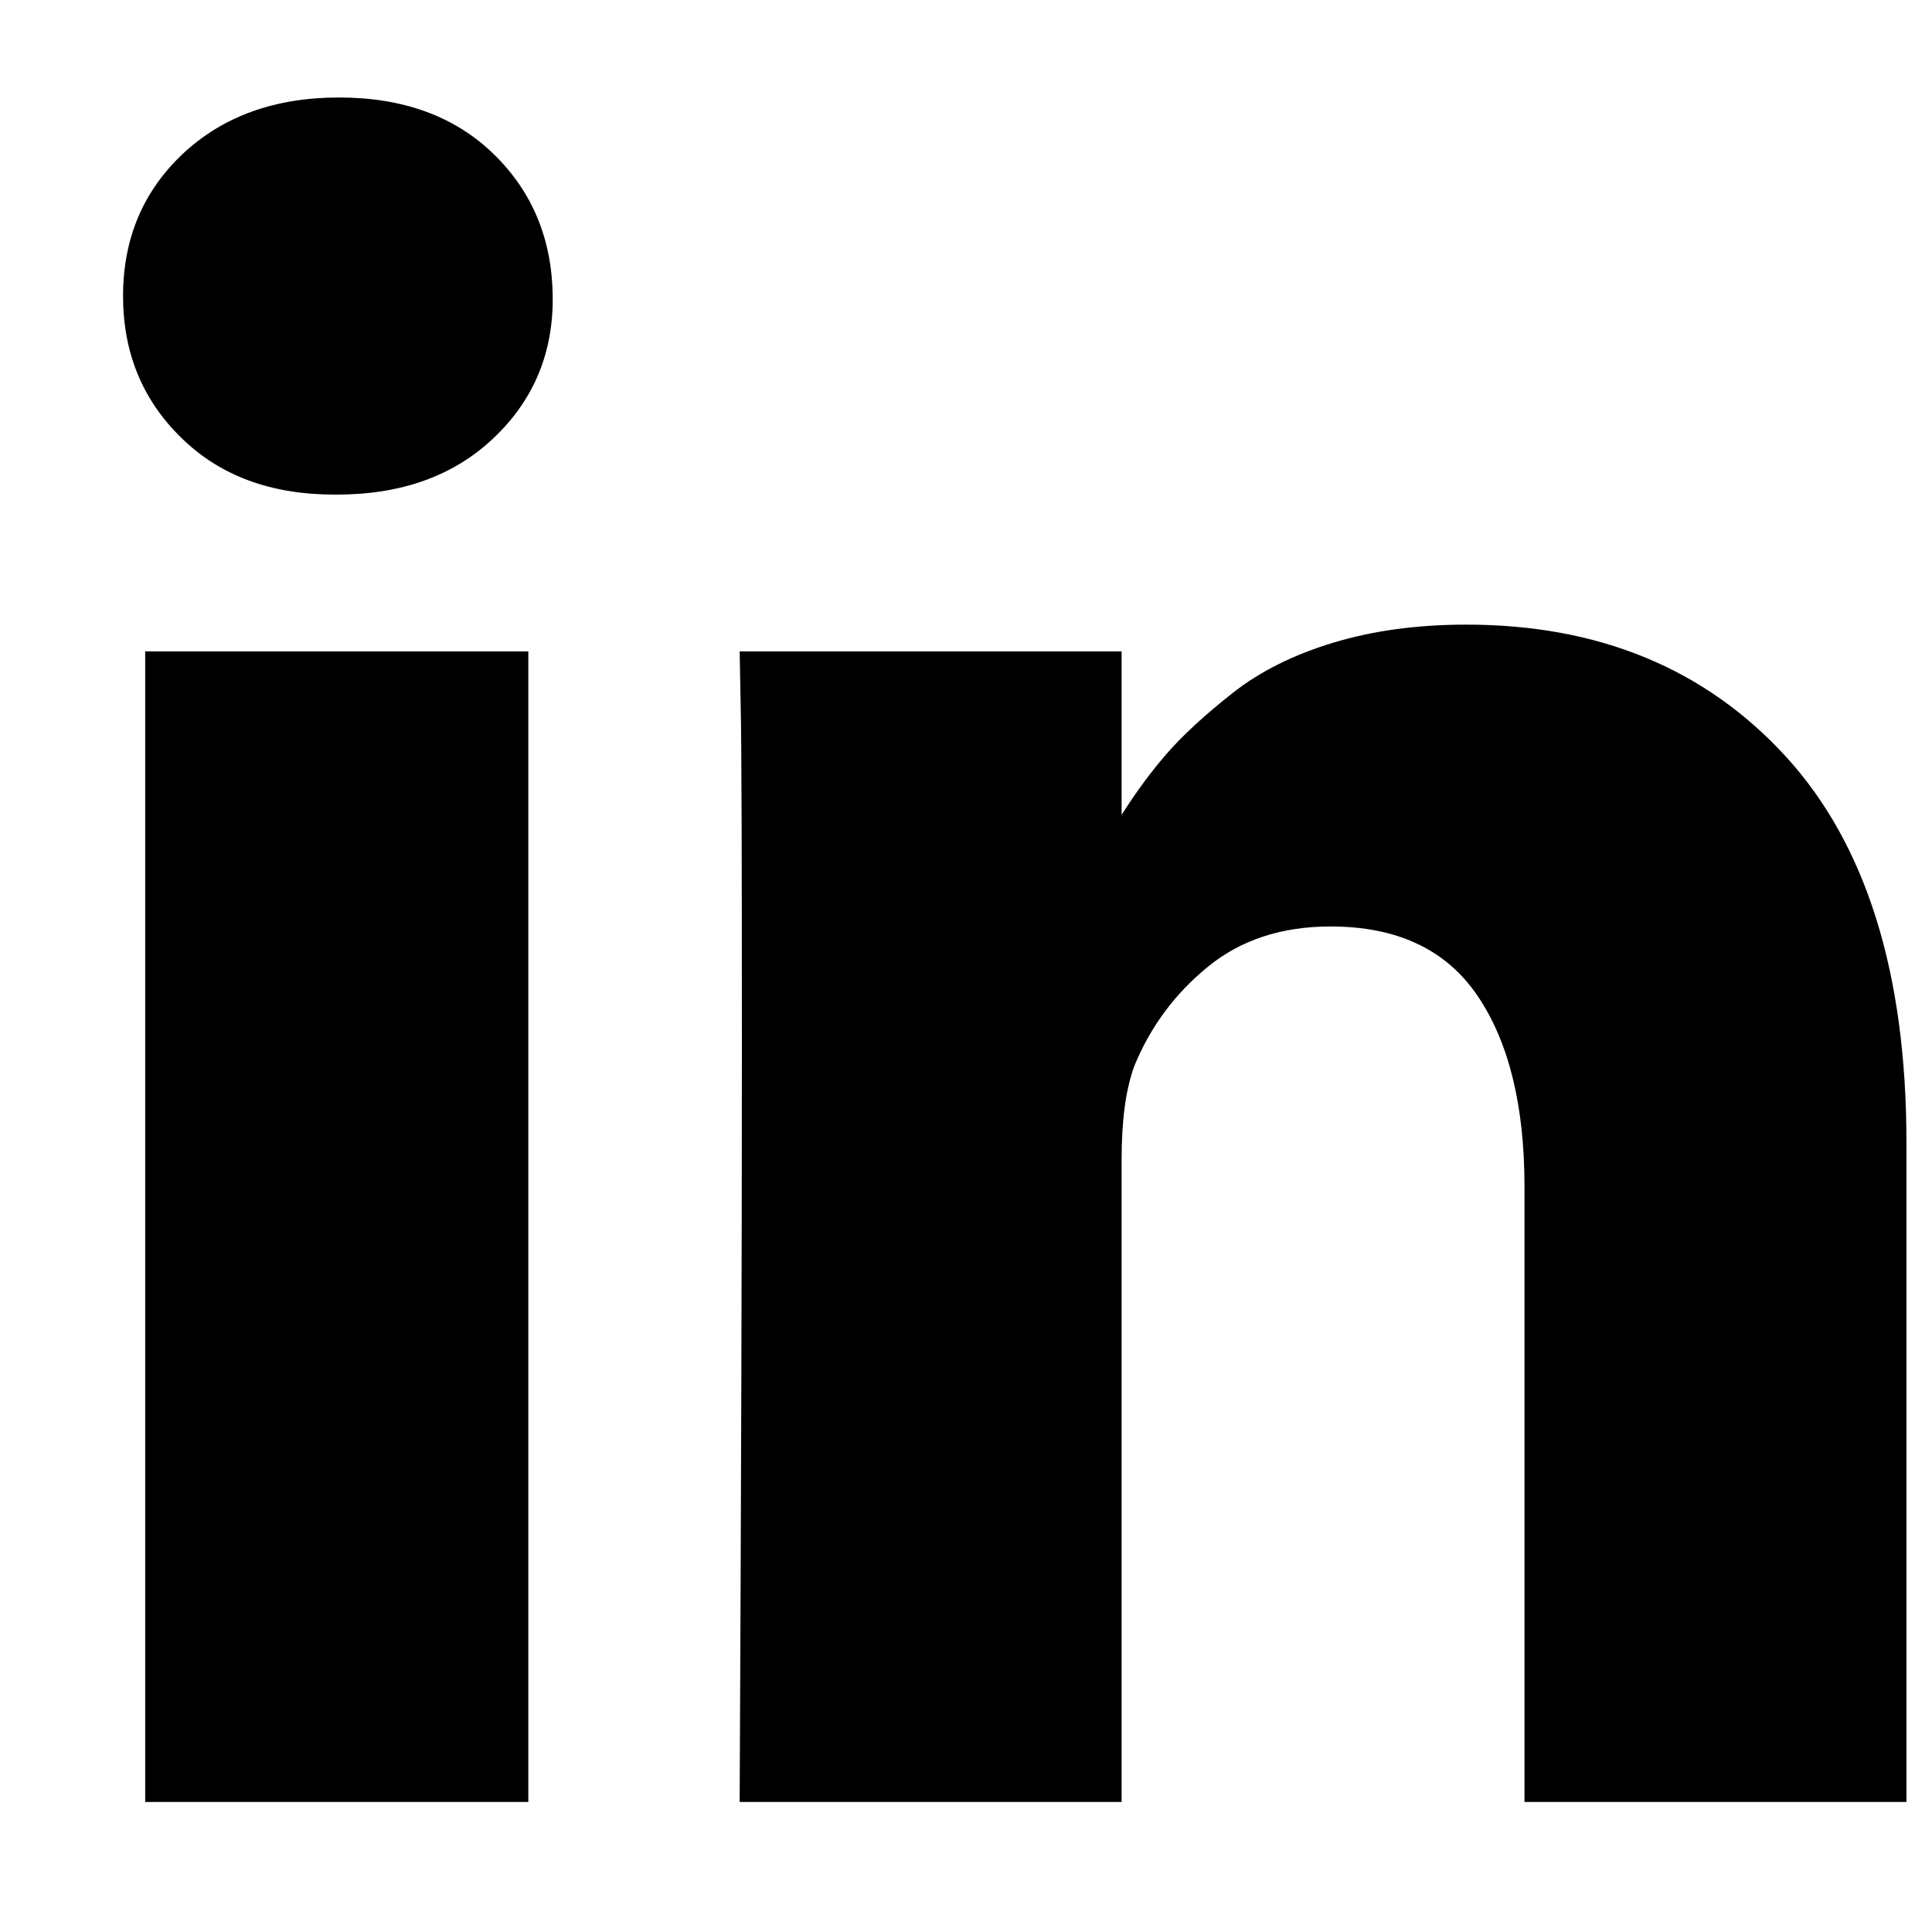
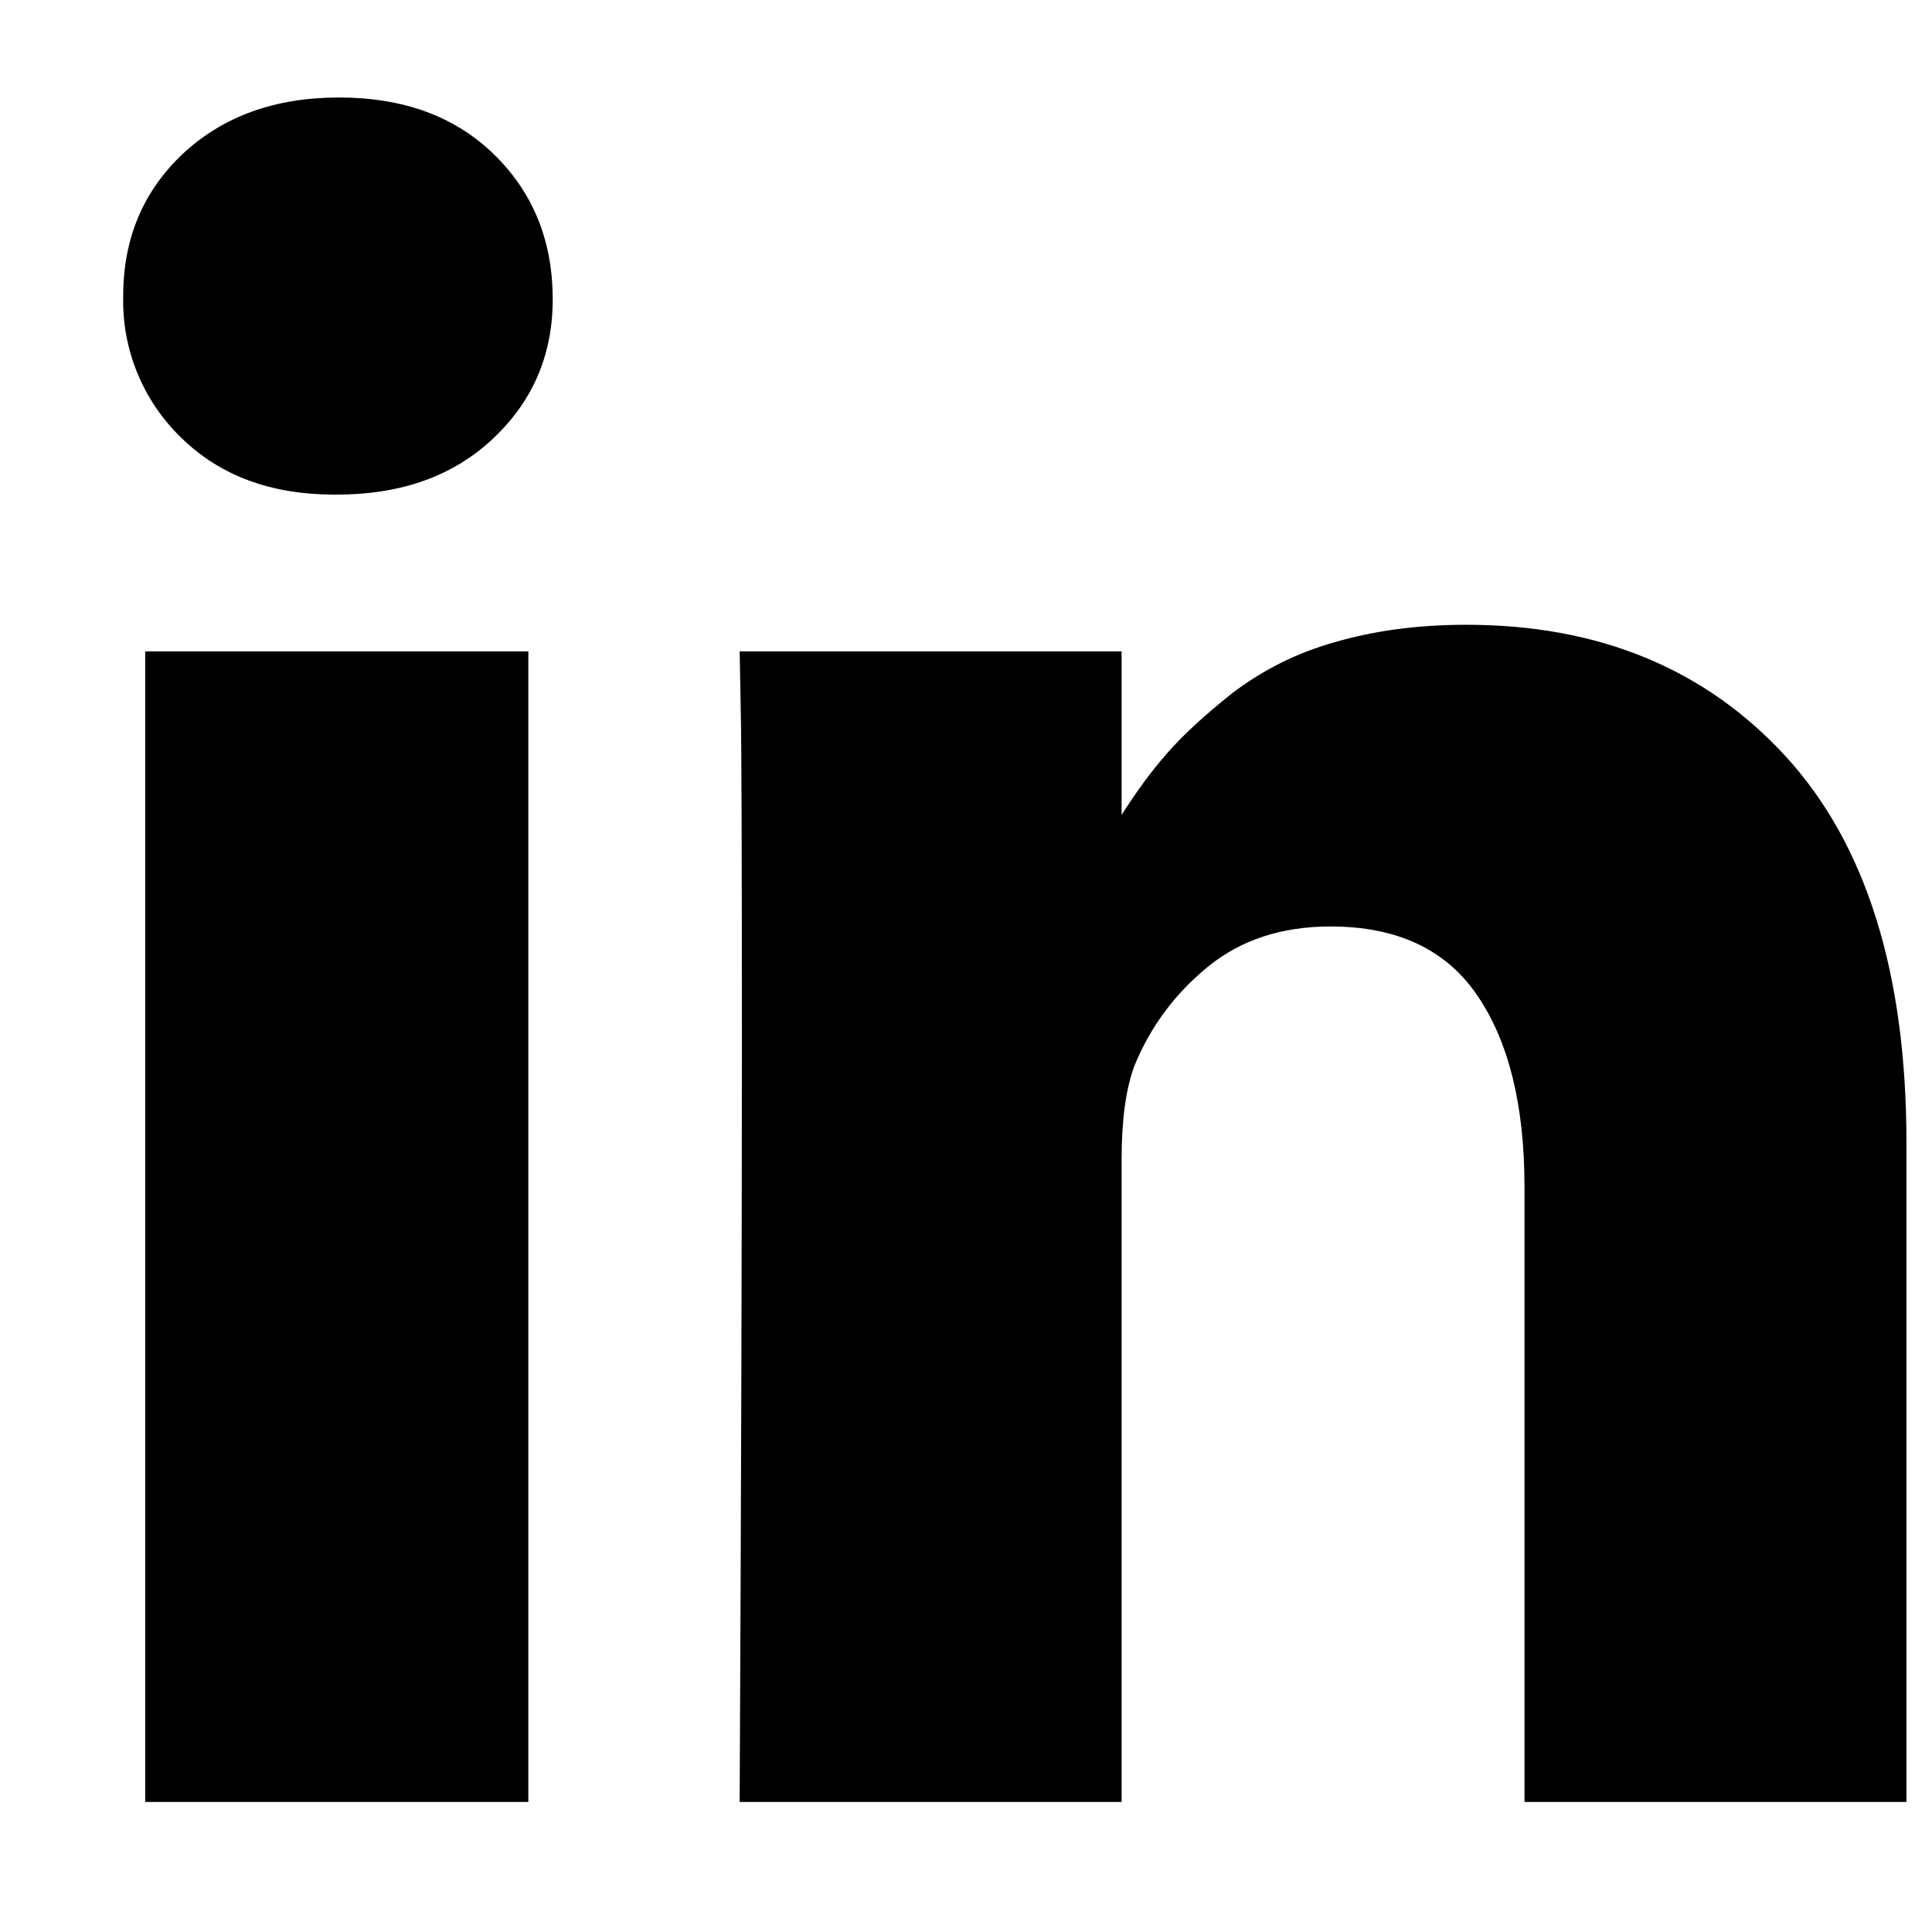
- <svg xmlns="http://www.w3.org/2000/svg" width="13px" height="13px" viewBox="0 0 13 13" version="1.1">
-   <defs />
-   <g id="Page-1" stroke="none" stroke-width="1" fill="none" fill-rule="evenodd">
-     <g id="FontAwesome-4.3" transform="translate(-40, -5795)" fill="#000000">
-       <path d="M43.555,5799.383 L43.555,5807.125 L40.977,5807.125 L40.977,5799.383 L43.555,5799.383 Z M43.719,5796.992 C43.724,5797.372 43.592,5797.69 43.324,5797.945 C43.056,5798.201 42.703,5798.328 42.266,5798.328 L42.25,5798.328 C41.823,5798.328 41.479,5798.201 41.219,5797.945 C40.958,5797.69 40.828,5797.372 40.828,5796.992 C40.828,5796.607 40.962,5796.288 41.23,5796.035 C41.499,5795.783 41.849,5795.656 42.281,5795.656 C42.714,5795.656 43.06,5795.783 43.32,5796.035 C43.581,5796.288 43.714,5796.607 43.719,5796.992 Z M47.547,5800.483 C47.646,5800.327 47.748,5800.189 47.852,5800.07 C47.961,5799.945 48.108,5799.81 48.293,5799.664 C48.478,5799.518 48.704,5799.405 48.973,5799.324 C49.241,5799.243 49.539,5799.203 49.867,5799.203 C50.758,5799.203 51.474,5799.499 52.016,5800.09 C52.557,5800.681 52.828,5801.547 52.828,5802.688 L52.828,5807.125 L50.258,5807.125 L50.258,5802.984 C50.258,5802.438 50.152,5802.009 49.941,5801.699 C49.73,5801.389 49.401,5801.234 48.953,5801.234 C48.625,5801.234 48.35,5801.324 48.129,5801.504 C47.908,5801.684 47.742,5801.906 47.633,5802.172 C47.575,5802.328 47.547,5802.539 47.547,5802.805 L47.547,5807.125 L44.977,5807.125 C44.987,5805.047 44.992,5803.362 44.992,5802.07 C44.992,5800.779 44.99,5800.008 44.984,5799.758 L44.977,5799.383 L47.547,5799.383 L47.547,5800.483 Z" id="" />
-     </g>
-   </g>
+ <svg xmlns="http://www.w3.org/2000/svg" width="13" height="13" viewBox="0 0 13 13">
+   <path d="M3.555 4.383v7.742H.977V4.383h2.578zm.164-2.39c.005.38-.127.697-.395.952-.268.256-.62.383-1.058.383H2.25c-.427 0-.77-.127-1.031-.383a1.28 1.28 0 0 1-.39-.953c0-.385.133-.704.401-.957C1.5.783 1.85.656 2.281.656c.433 0 .779.127 1.04.38.26.252.393.57.398.956zm3.828 3.49c.1-.156.2-.294.305-.413.109-.125.256-.26.44-.406a2.03 2.03 0 0 1 .68-.34c.269-.08.567-.12.895-.12.89 0 1.607.295 2.149.886.541.591.812 1.457.812 2.598v4.437h-2.57v-4.14c0-.548-.106-.976-.317-1.286-.21-.31-.54-.465-.988-.465-.328 0-.603.09-.824.27-.221.18-.387.402-.496.668-.058.156-.086.367-.086.633v4.32h-2.57c.01-2.078.015-3.763.015-5.055 0-1.291-.002-2.062-.008-2.312l-.007-.375h2.57v1.1z" fill="#000" fill-rule="evenodd" />
</svg>
